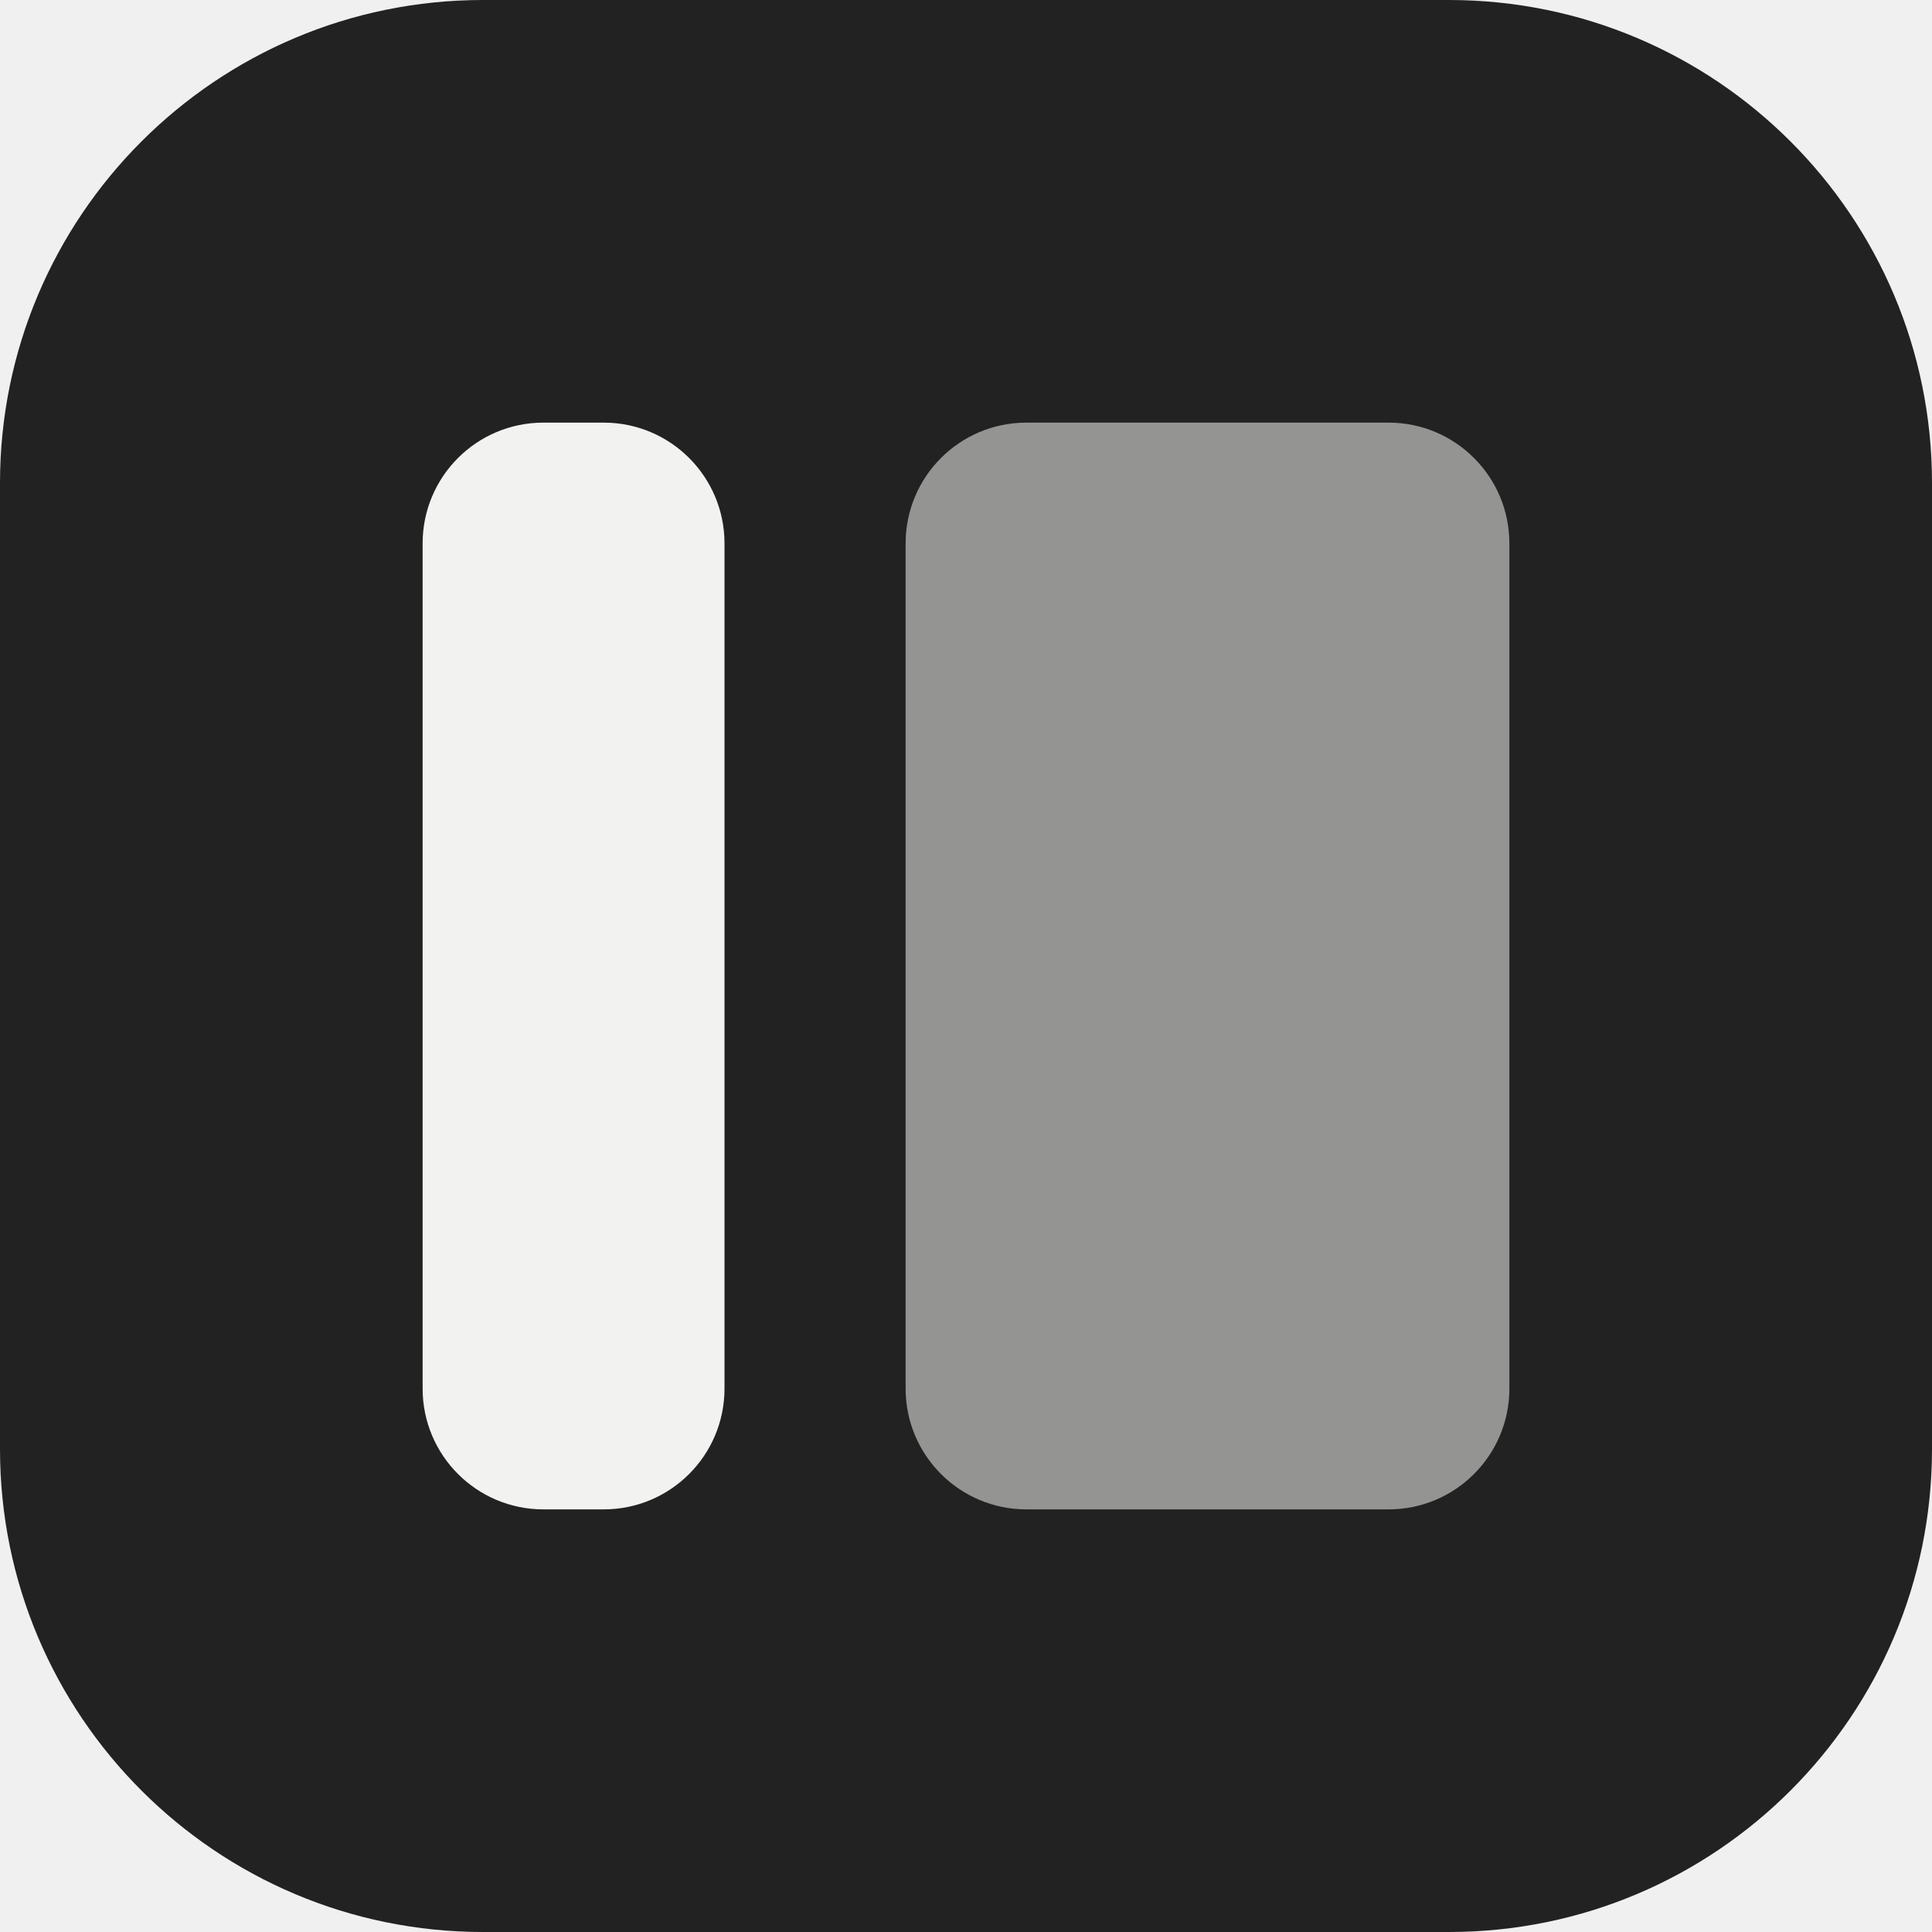
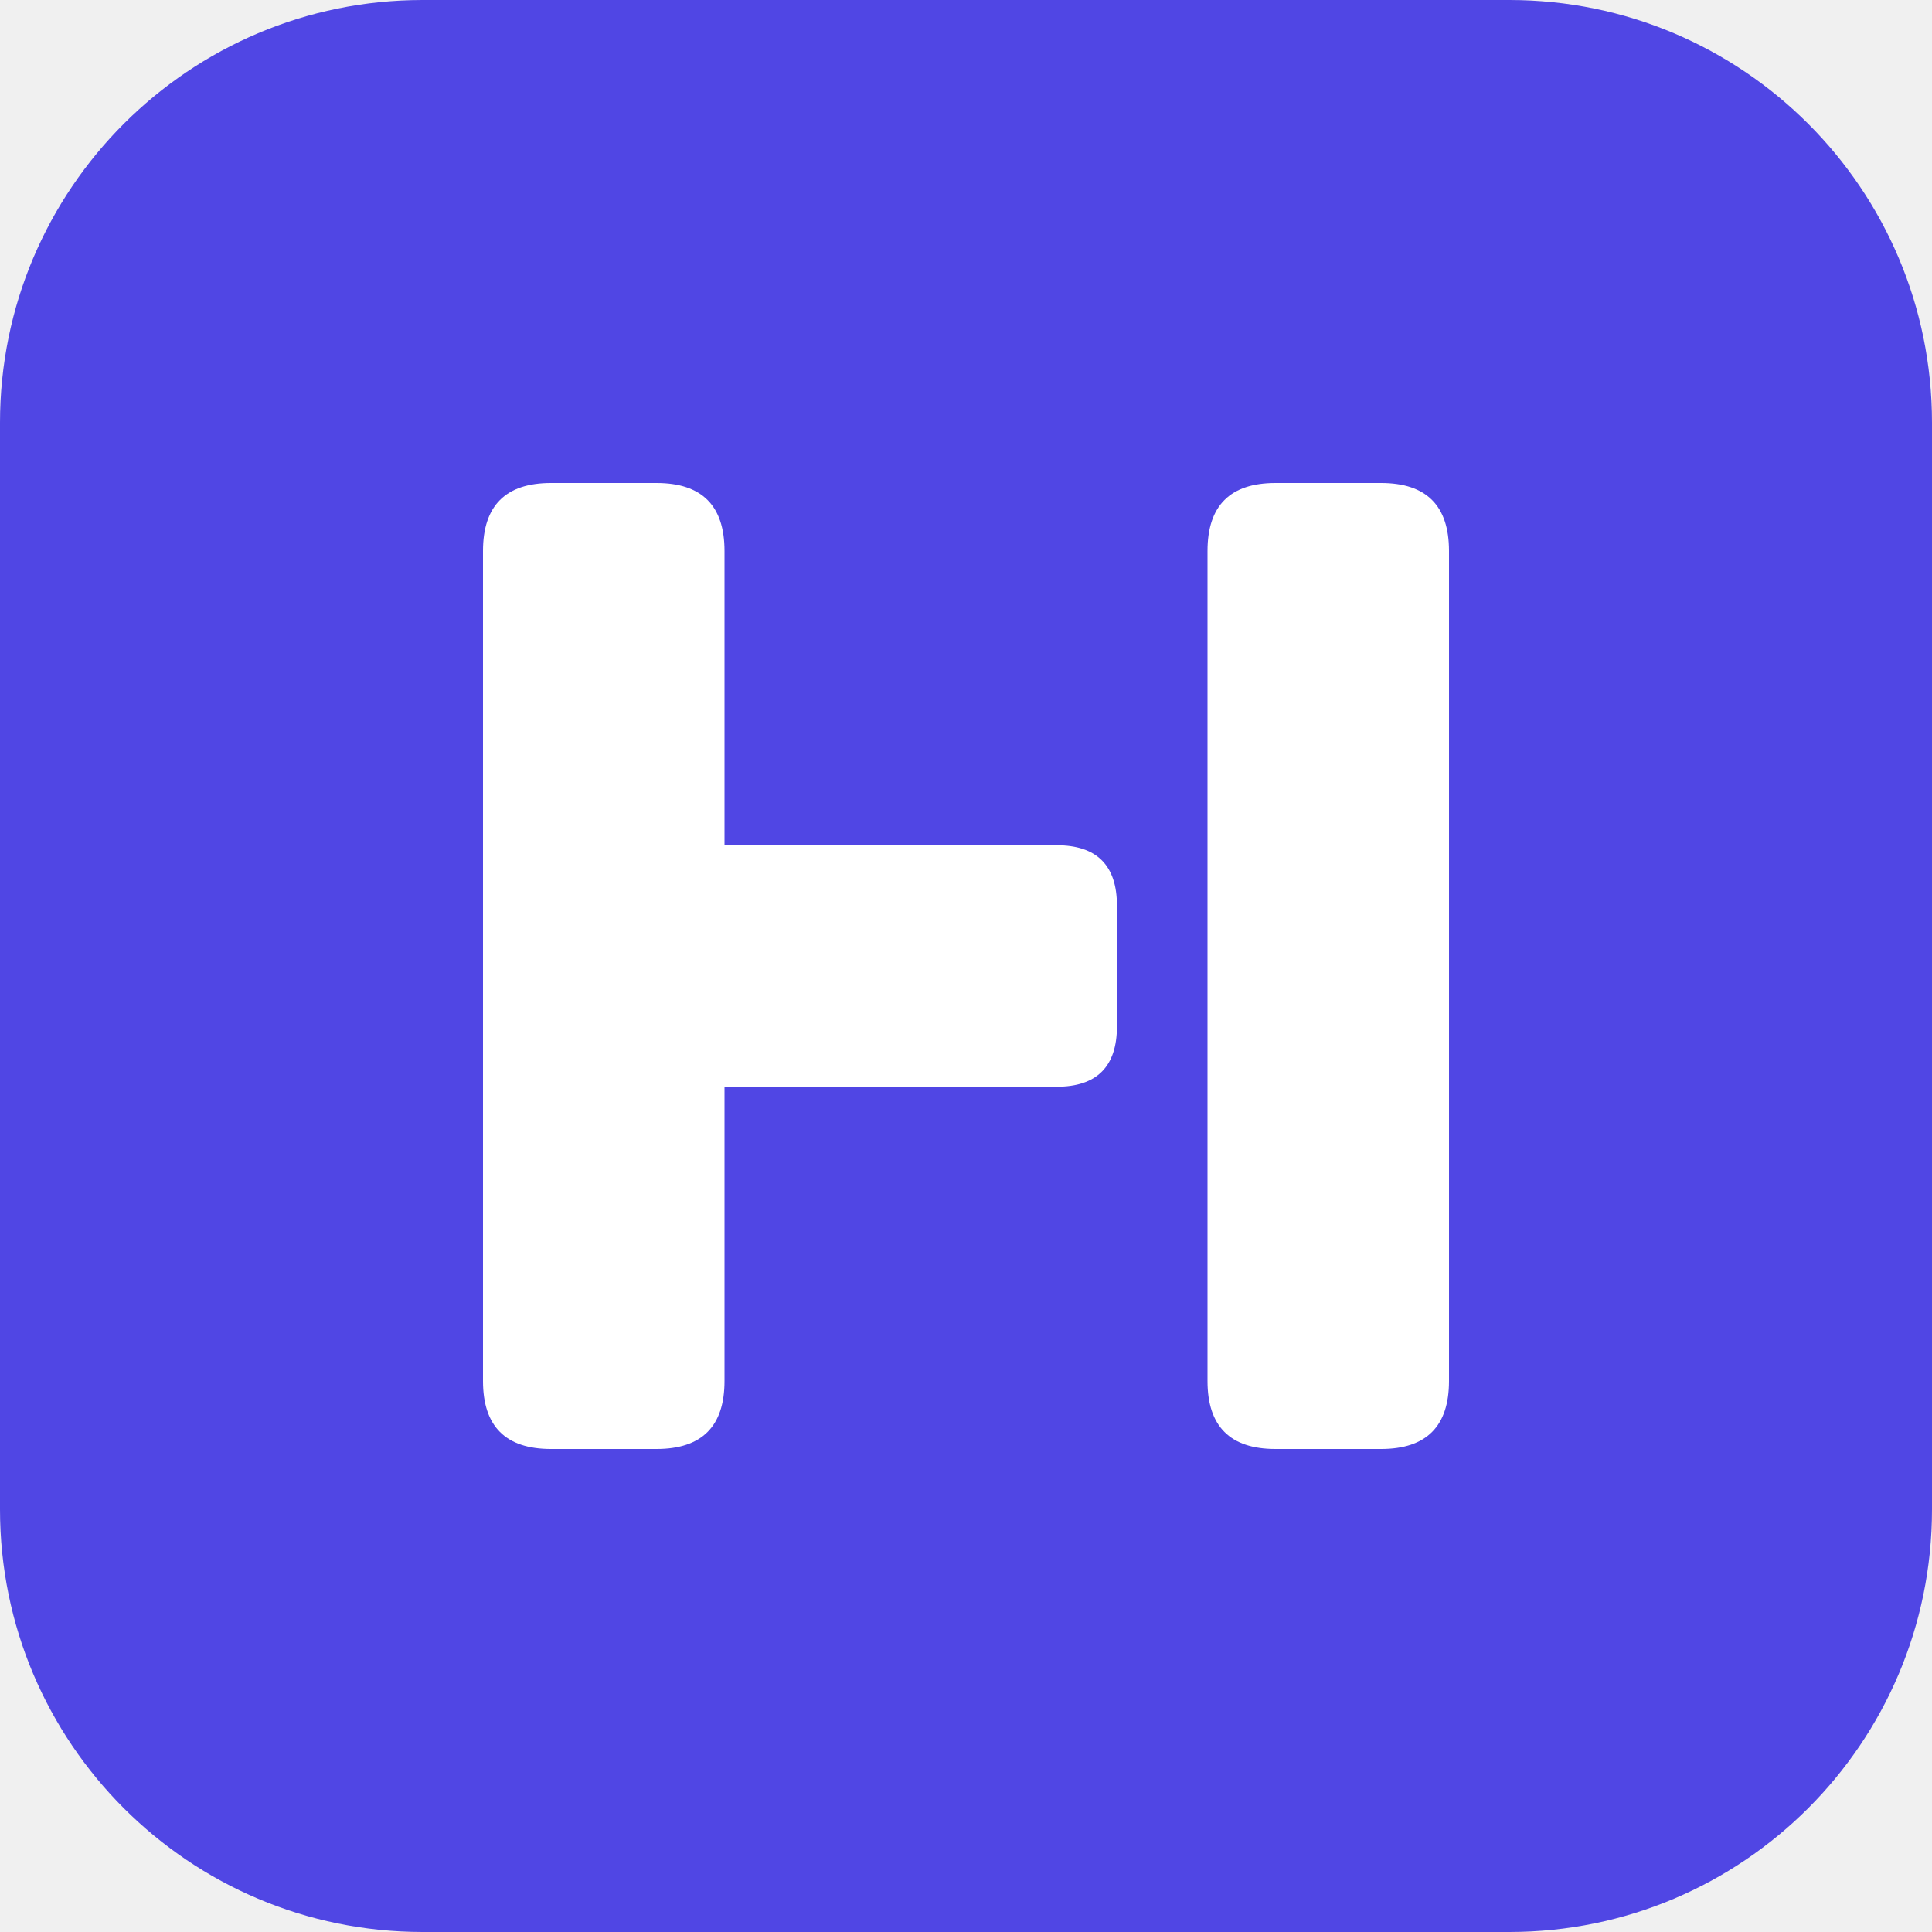
- <svg xmlns="http://www.w3.org/2000/svg" viewBox="0 0 32 32">
-   <rect width="32" height="32" rx="8" fill="#222" />
-   <rect x="7" y="7" width="5" height="18" rx="2" fill="#f2f2f0" />
-   <rect x="15" y="7" width="10" height="18" rx="2" fill="#f2f2f0" opacity=".55" />
+ <svg xmlns="http://www.w3.org/2000/svg" viewBox="0 0 512 512">
+   <rect width="512" height="512" rx="112" fill="#5046e4" />
+   <path fill="#ffffff" d="M 168 224 H 280 Q 296 224 296 240 V 272 Q 296 288 280 288 H 168 Z" />
+   <path fill="#ffffff" d="M 146 128 H 174 Q 192 128 192 146 V 366 Q 192 384 174 384 H 146 Q 128 384 128 366 V 146 Q 128 128 146 128 Z" />
+   <path fill="#ffffff" d="M 338 128 H 366 Q 384 128 384 146 V 366 Q 384 384 366 384 H 338 Q 320 384 320 366 V 146 Q 320 128 338 128 Z" />
</svg>
